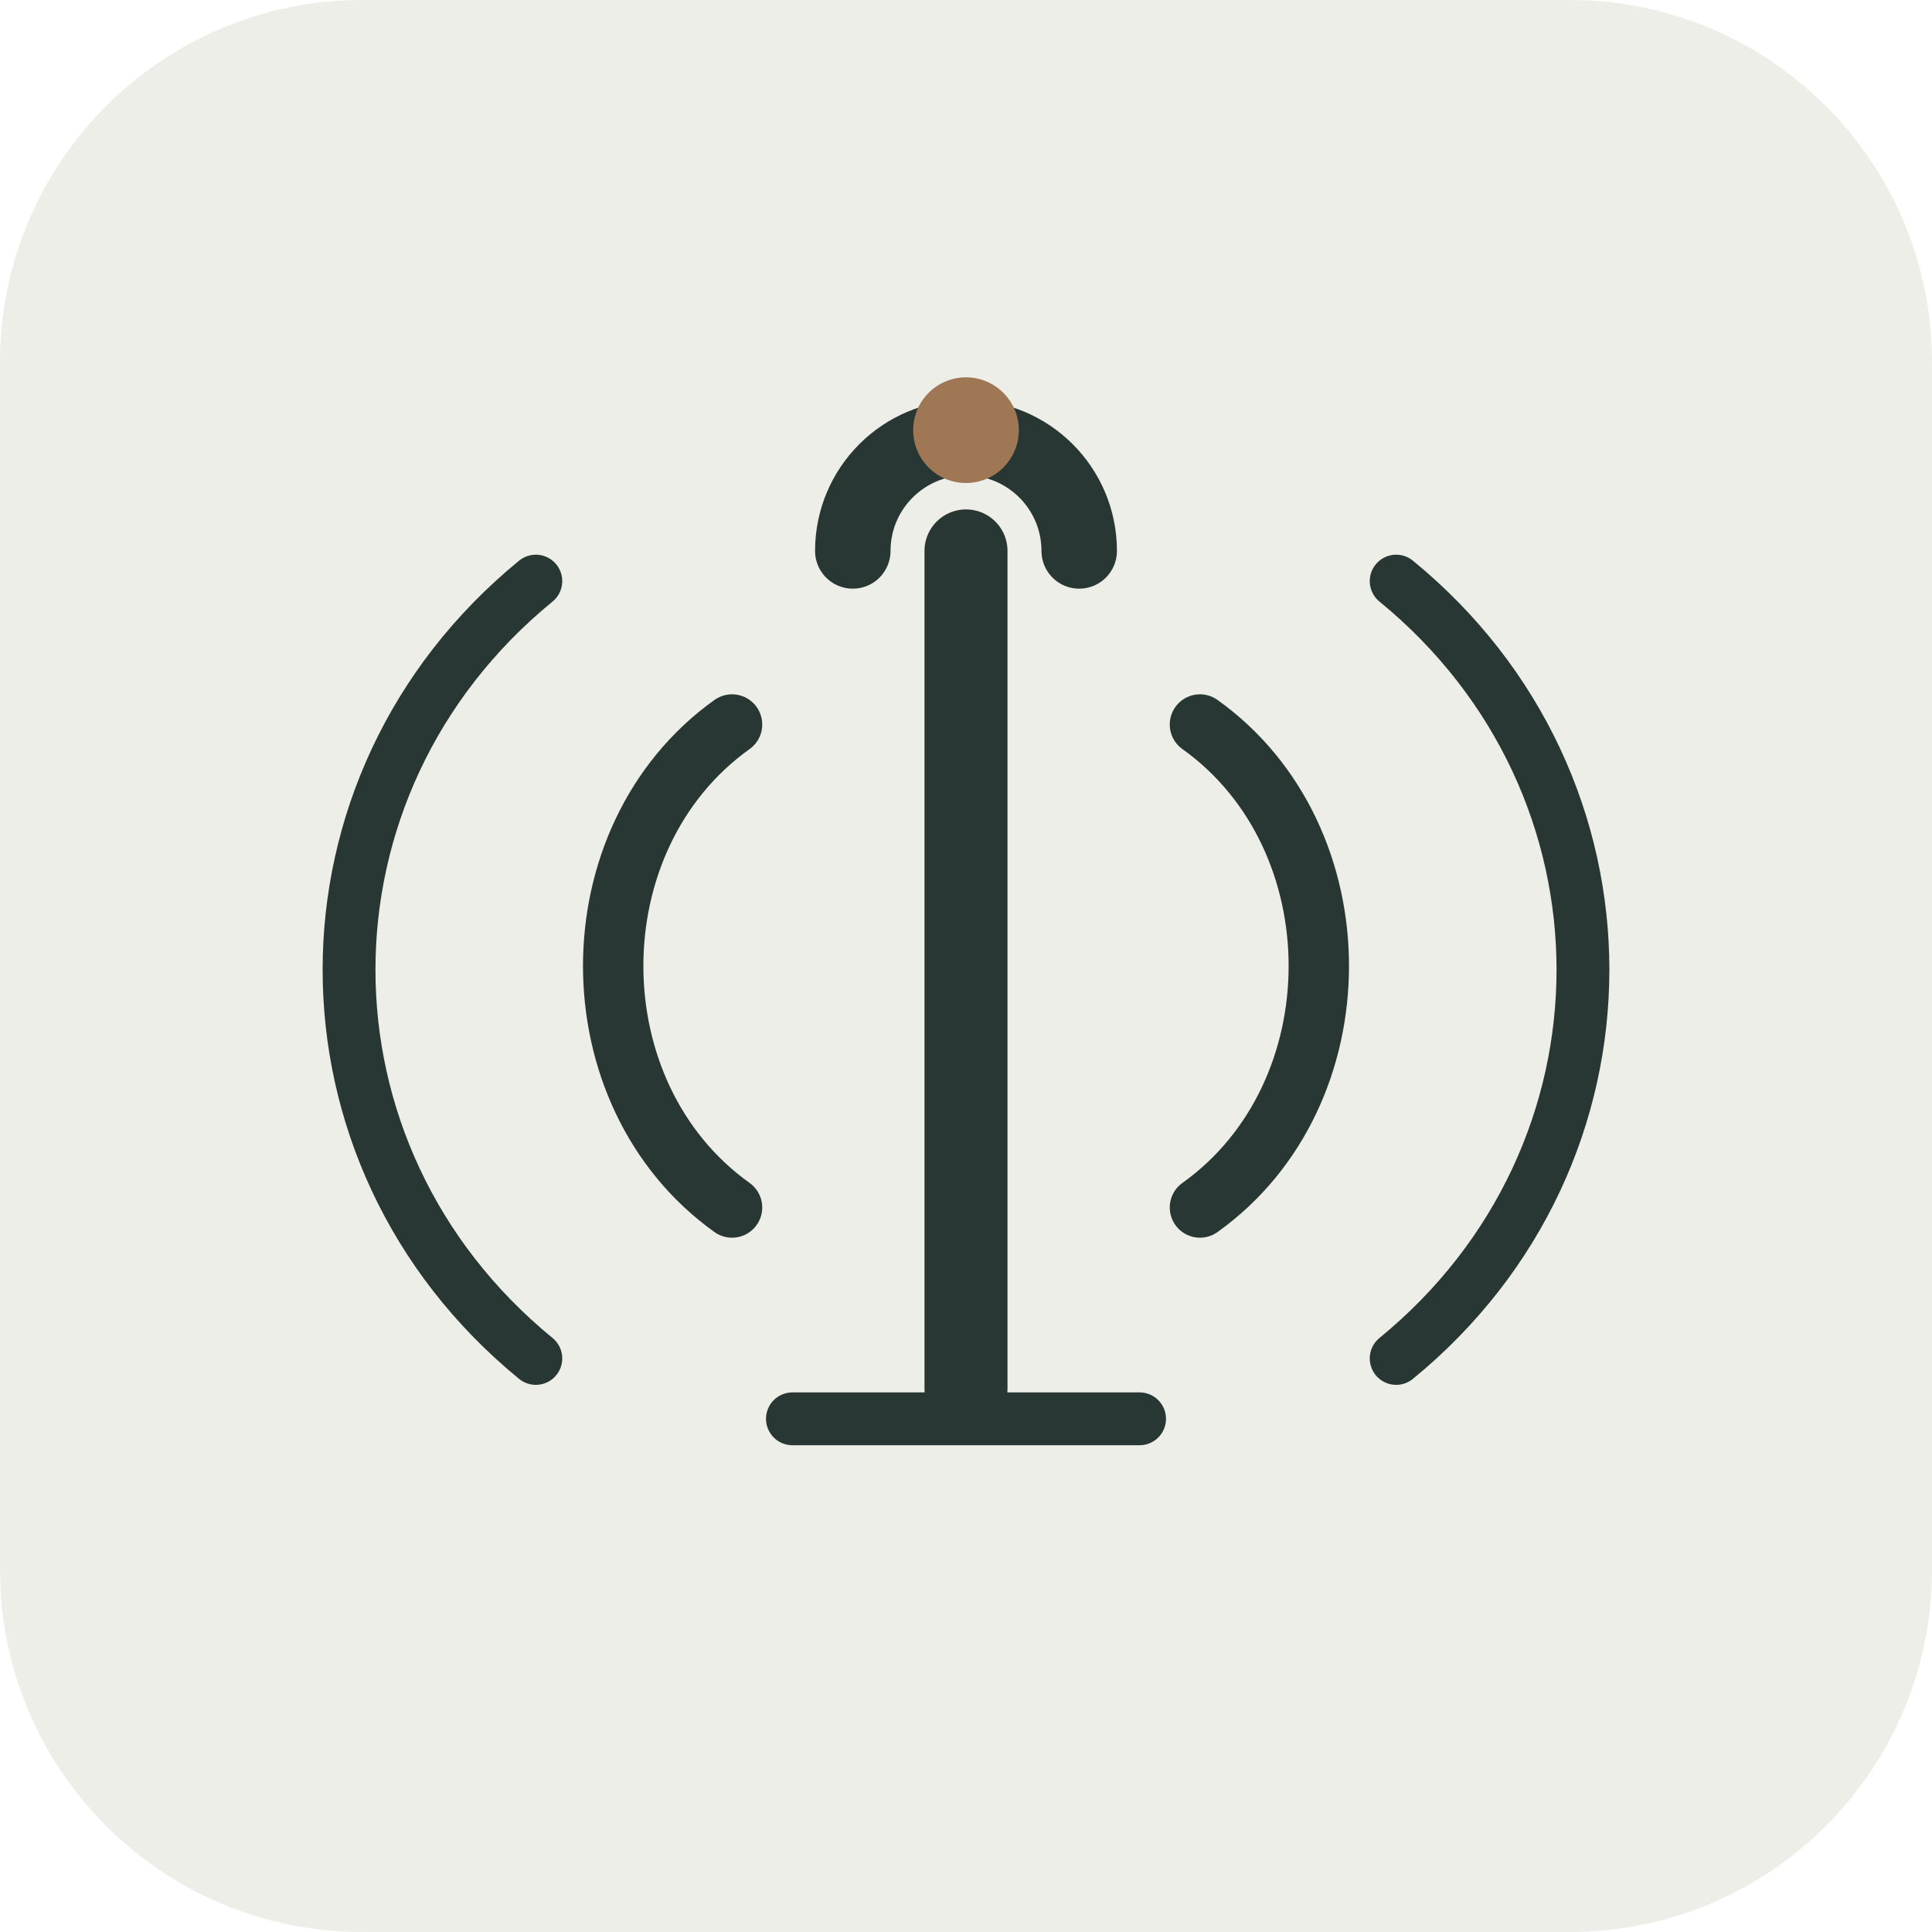
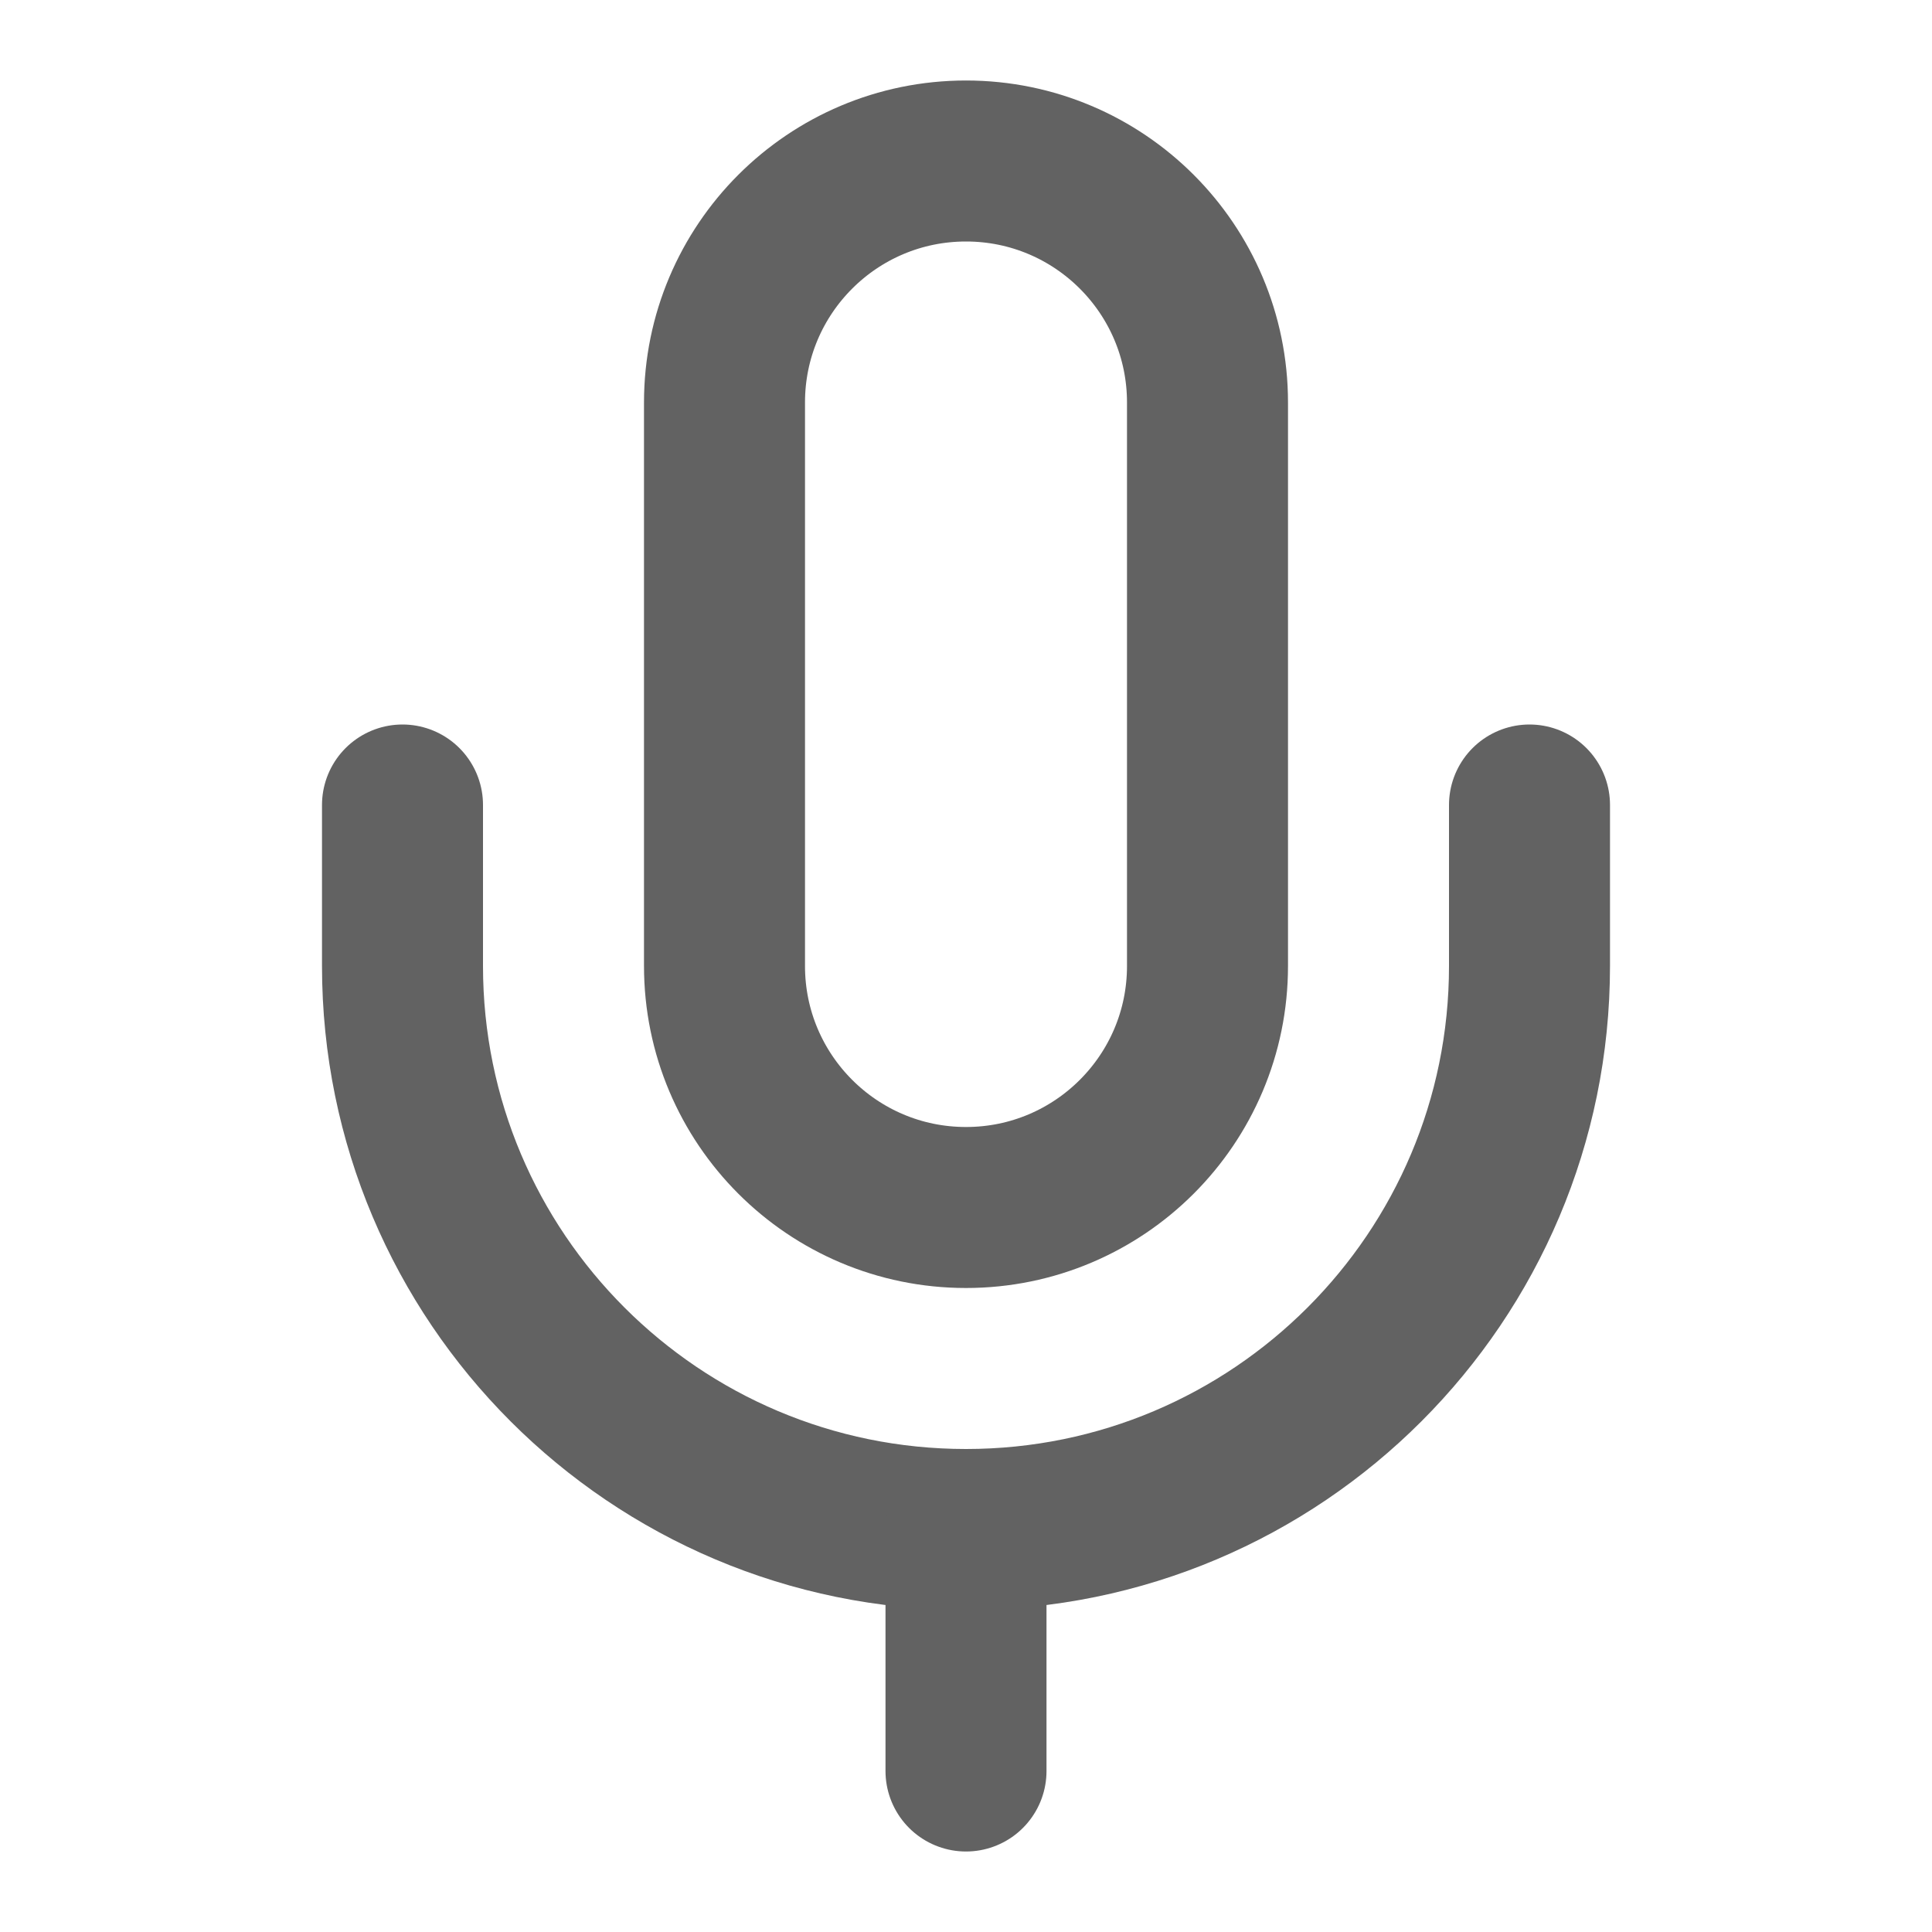
- <svg xmlns="http://www.w3.org/2000/svg" viewBox="0 0 256 256" role="img" aria-labelledby="title desc">
-   <rect width="256" height="256" rx="48" fill="#eceee7" />
-   <g fill="none" stroke="#283733" stroke-linecap="round" stroke-linejoin="round">
-     <path d="M128 184V73" stroke-width="11" />
-     <path d="M113 73a15 15 0 0 1 30 0" stroke-width="10" />
-     <path d="M97 96c-21 15-21 49 0 64m62-64c21 15 21 49 0 64" stroke-width="8" />
-     <path d="M71 77c-33 27-33 76 0 103m114-103c33 27 33 76 0 103" stroke-width="7" />
-     <path d="M105 188h46" stroke-width="7" />
-   </g>
-   <circle cx="128" cy="57" r="7" fill="#a07755" />
+ <svg xmlns="http://www.w3.org/2000/svg" class="lucide lucide-mic" width="24" height="24" viewBox="0 0 24 24" fill="none" stroke="#626262" stroke-width="2" stroke-linecap="round" stroke-linejoin="round">
+   <path d="M12 2a3 3 0 0 0-3 3v7a3 3 0 0 0 6 0V5a3 3 0 0 0-3-3Z" />
+   <path d="M19 10v2a7 7 0 0 1-14 0v-2" />
+   <line x1="12" x2="12" y1="19" y2="22" />
</svg>
